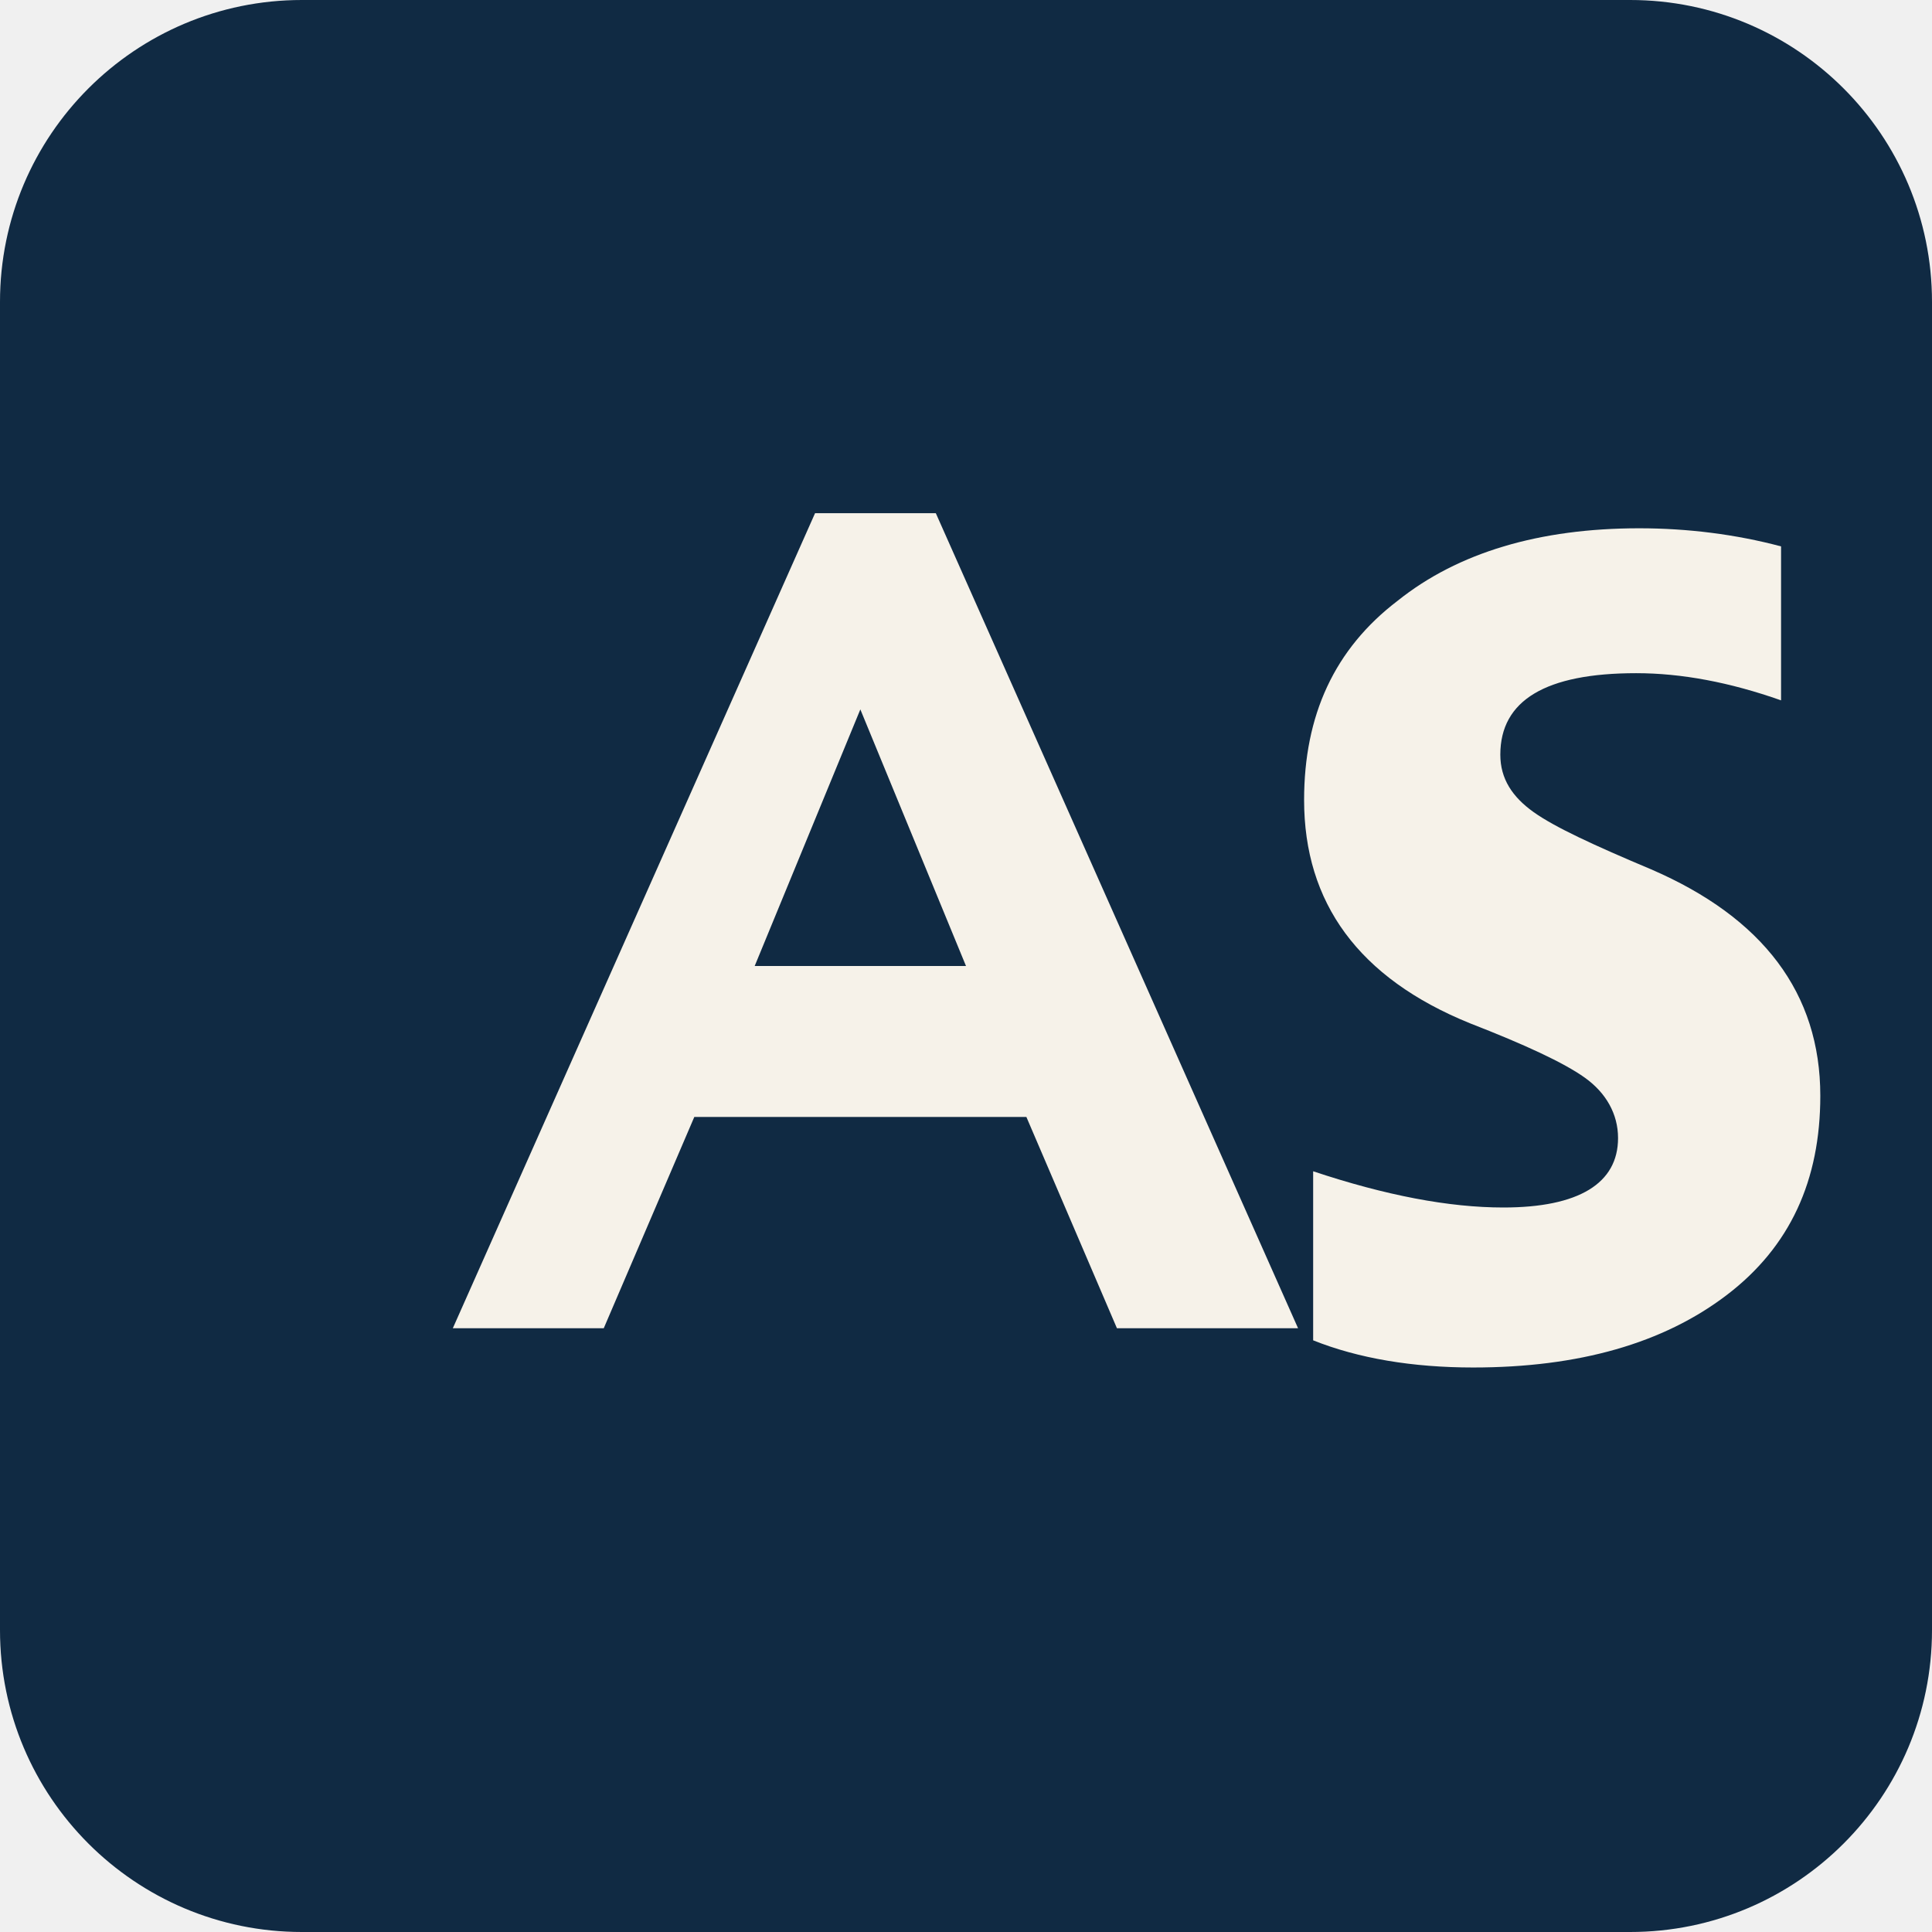
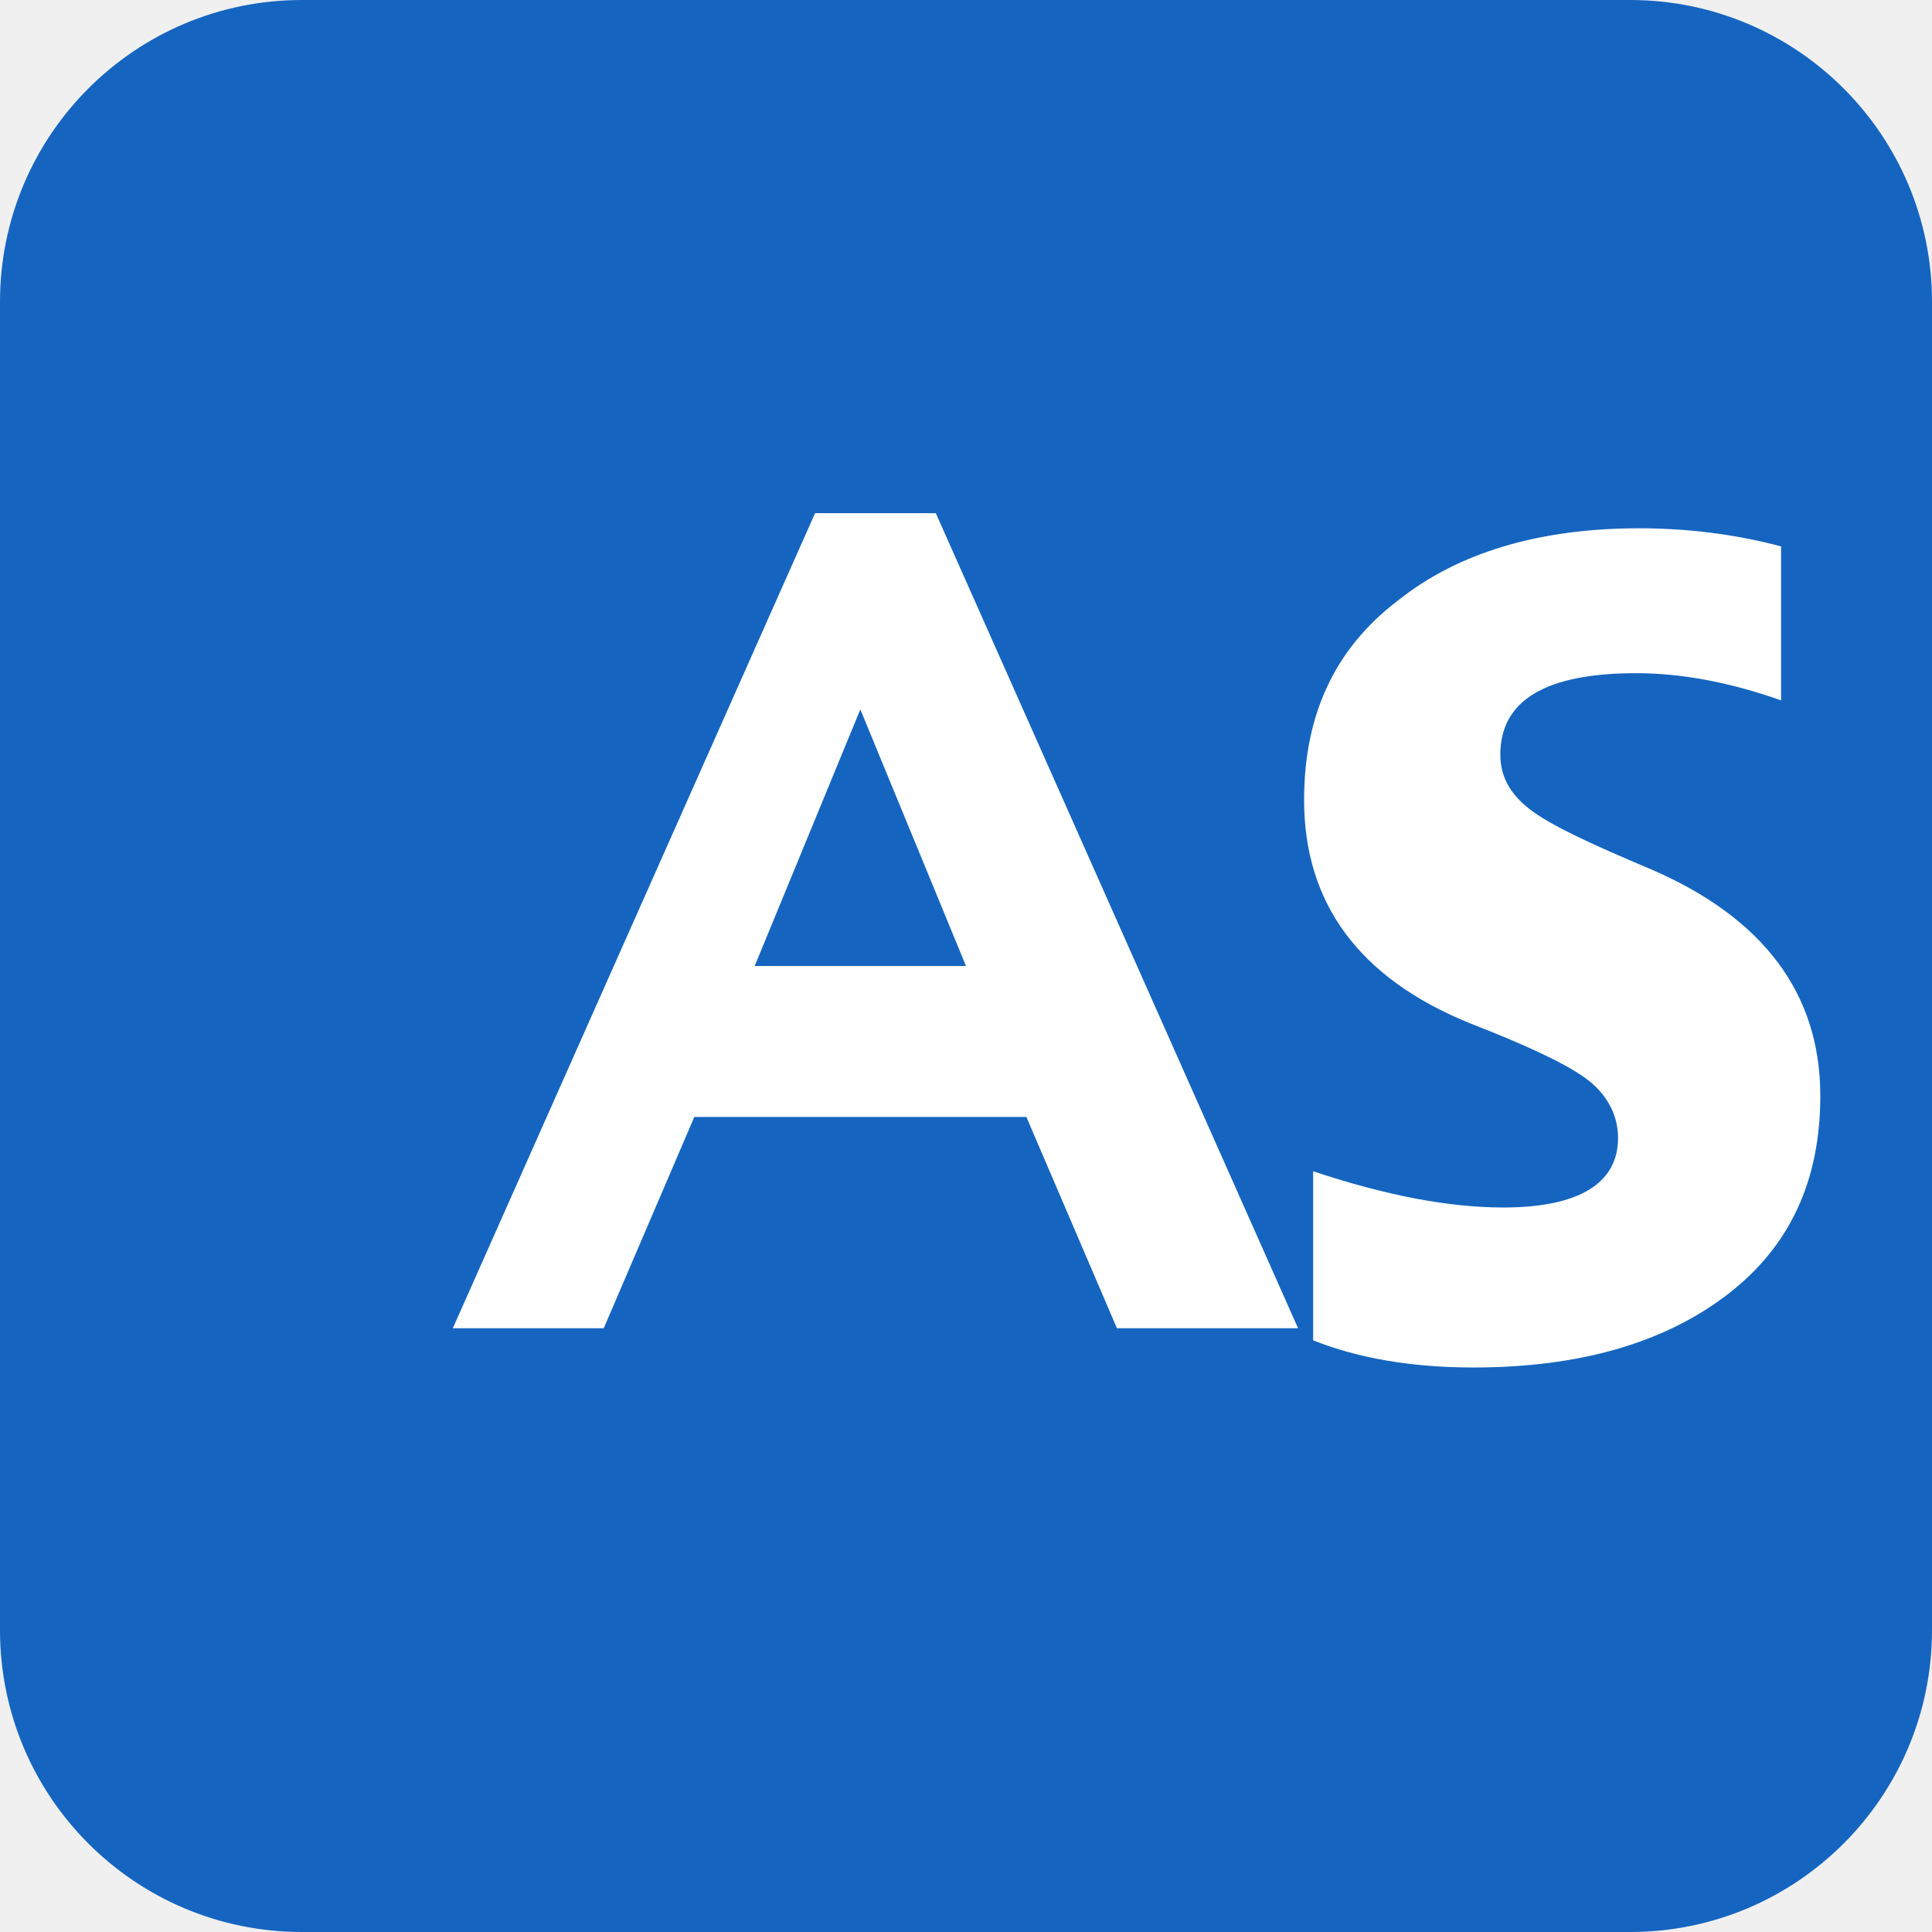
<svg xmlns="http://www.w3.org/2000/svg" viewBox="0 0 64 64" role="img" aria-label="AS">
-   <rect width="64" height="64" rx="10" fill="#102a43" />
-   <path d="M15 44 27 17h4l12 27h-6l-3-7H23l-3 7h-5Zm10-12h7l-3.5-8.5L25 32Zm18.5 12v-5.2c2.4.8 4.5 1.2 6.3 1.2 2.5 0 3.8-.8 3.8-2.3 0-.8-.4-1.5-1.1-2-.7-.5-2-1.1-3.8-1.8-3.7-1.5-5.5-4-5.5-7.4 0-2.8 1-5 3.1-6.6 2-1.6 4.7-2.4 8-2.4 1.6 0 3.2.2 4.7.6v5.1c-1.7-.6-3.3-.9-4.8-.9-3 0-4.5.9-4.5 2.7 0 .8.4 1.4 1.1 1.9.7.5 2 1.1 3.9 1.9 3.7 1.6 5.6 4.1 5.6 7.5 0 2.8-1 5-3.1 6.6-2.1 1.6-4.9 2.4-8.4 2.4-2 0-3.8-.3-5.3-.9Z" fill="#f6f2e9" />
+   <rect width="64" height="64" rx="10" fill="#1565c0" />
+   <path d="M15 44 27 17h4l12 27h-6l-3-7H23l-3 7h-5Zm10-12h7l-3.5-8.5L25 32Zm18.5 12v-5.2c2.4.8 4.5 1.2 6.3 1.2 2.5 0 3.8-.8 3.8-2.3 0-.8-.4-1.5-1.1-2-.7-.5-2-1.1-3.8-1.8-3.7-1.5-5.5-4-5.5-7.4 0-2.8 1-5 3.1-6.6 2-1.6 4.7-2.4 8-2.4 1.6 0 3.2.2 4.7.6v5.1c-1.7-.6-3.3-.9-4.8-.9-3 0-4.5.9-4.5 2.7 0 .8.4 1.4 1.1 1.9.7.5 2 1.1 3.9 1.9 3.7 1.6 5.6 4.1 5.6 7.5 0 2.8-1 5-3.1 6.6-2.1 1.6-4.9 2.4-8.4 2.4-2 0-3.8-.3-5.3-.9Z" fill="#ffffff" />
</svg>
